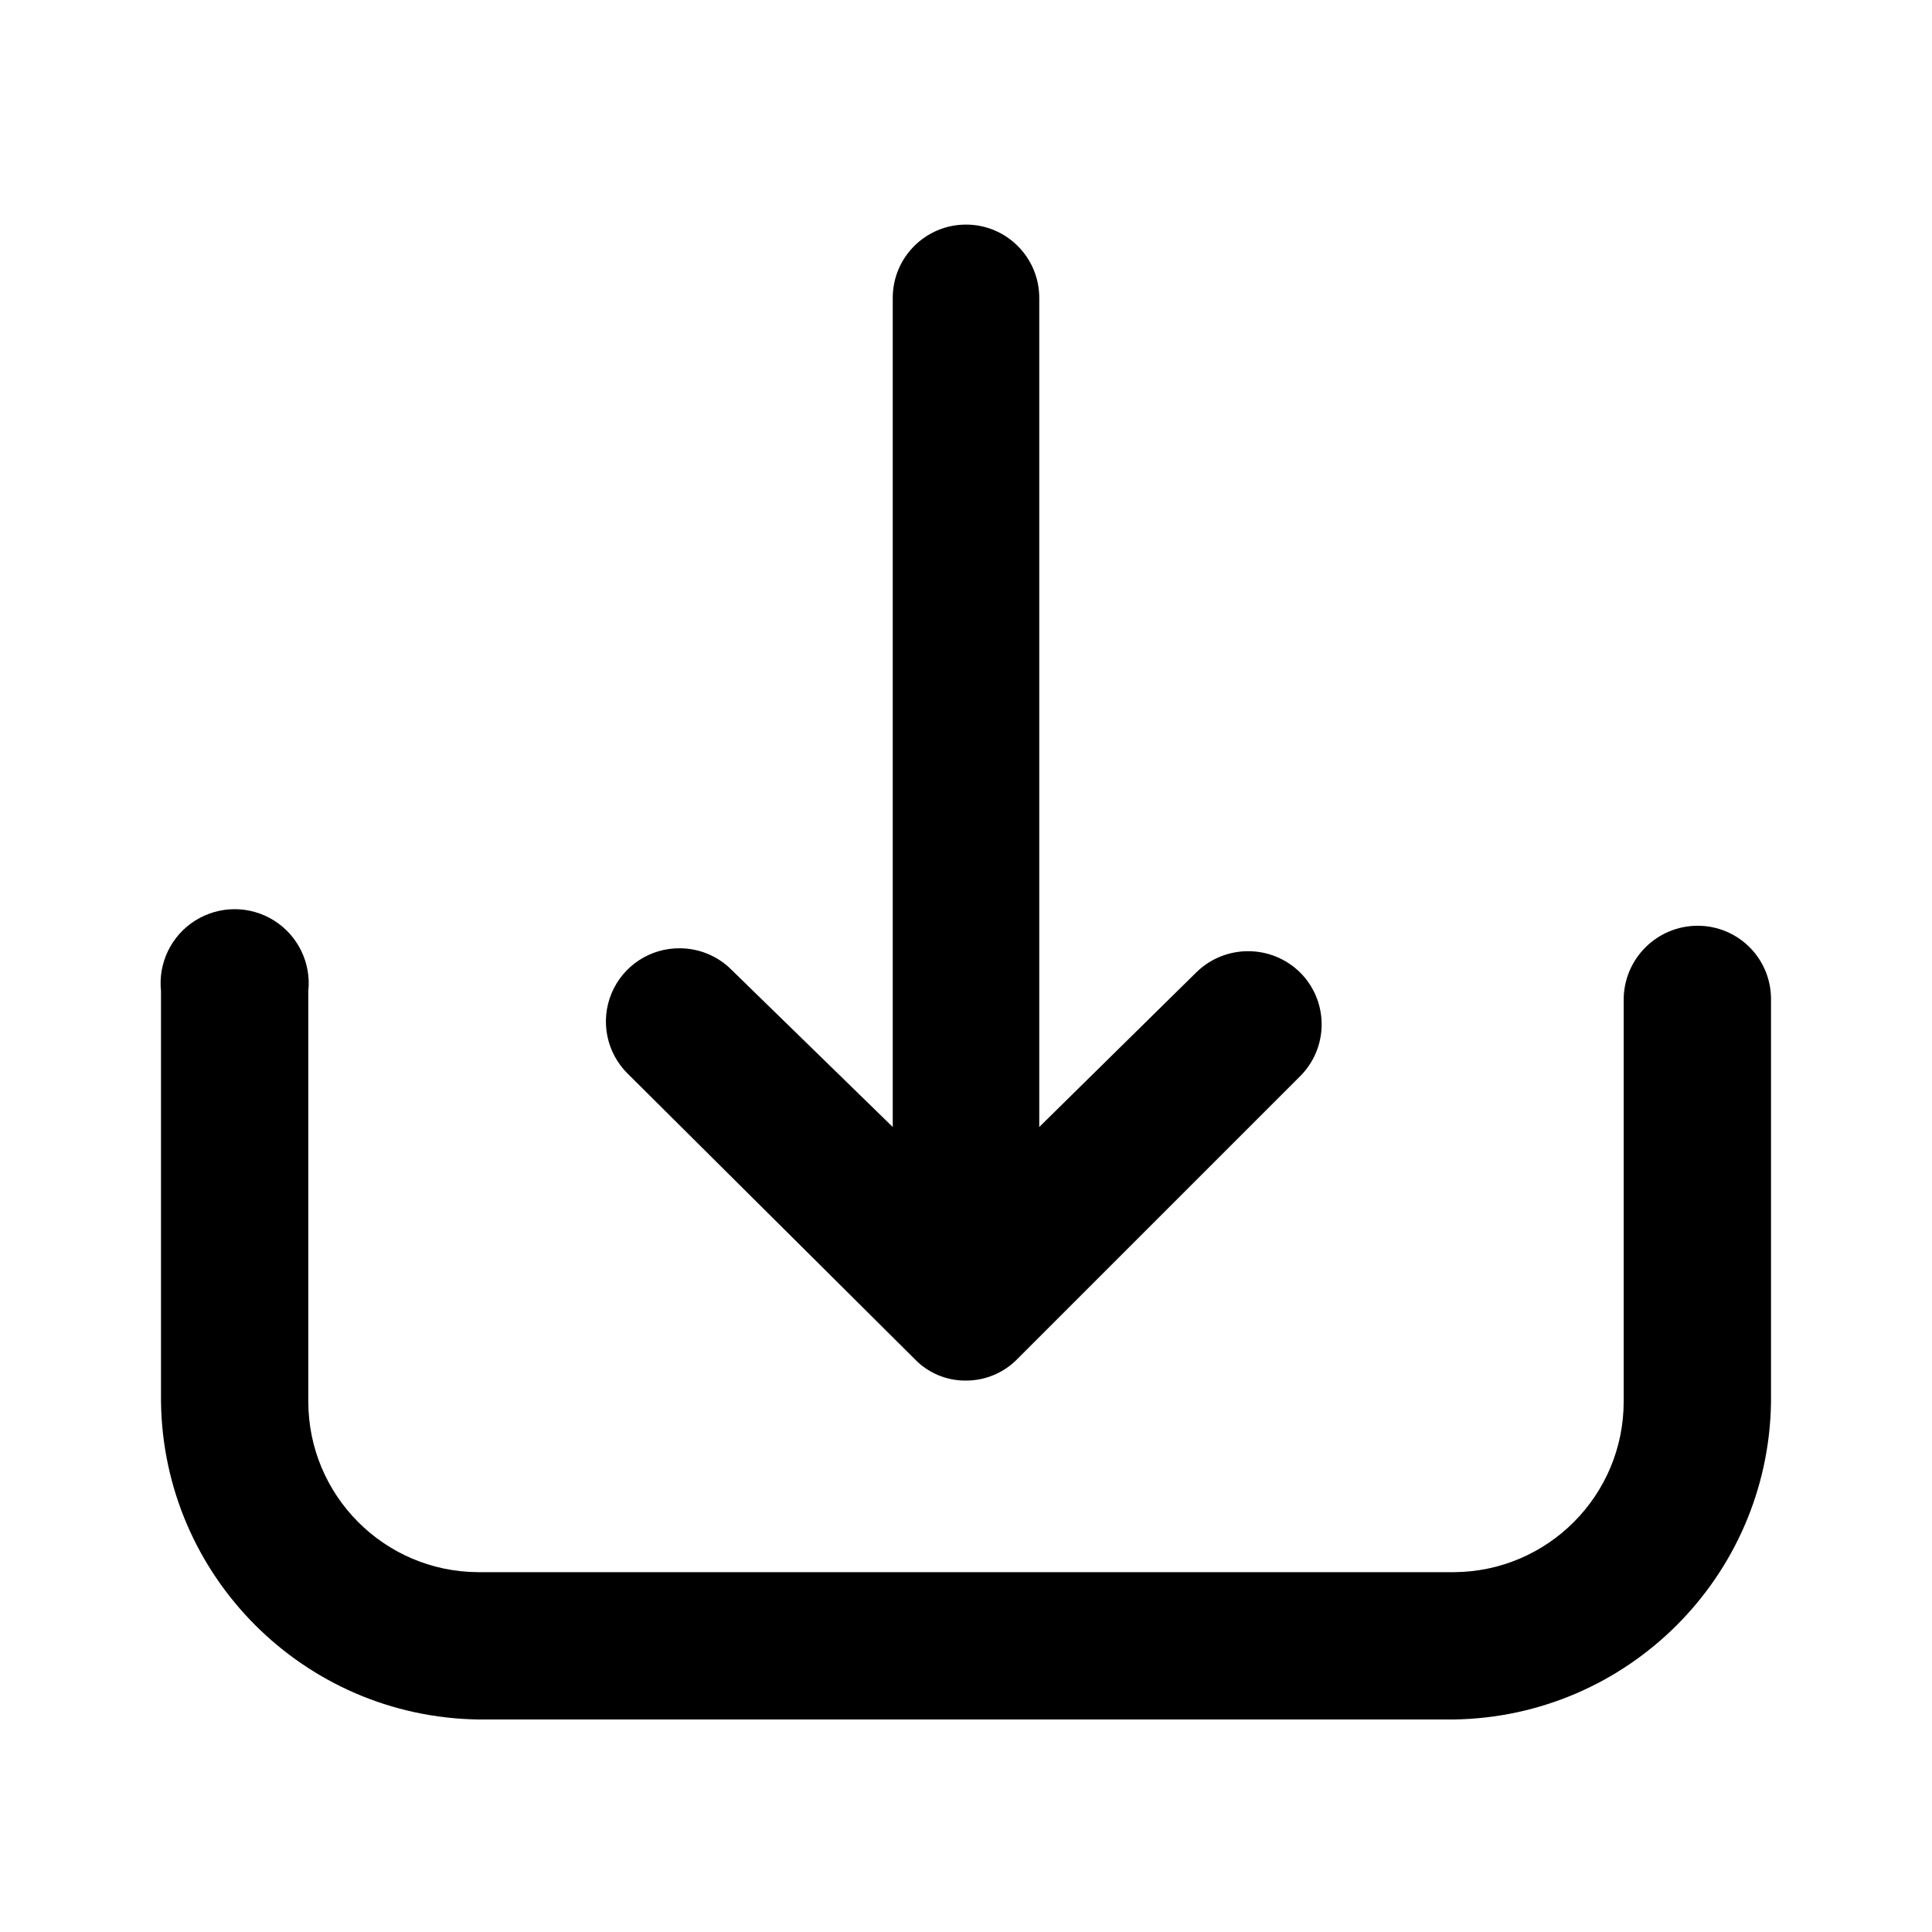
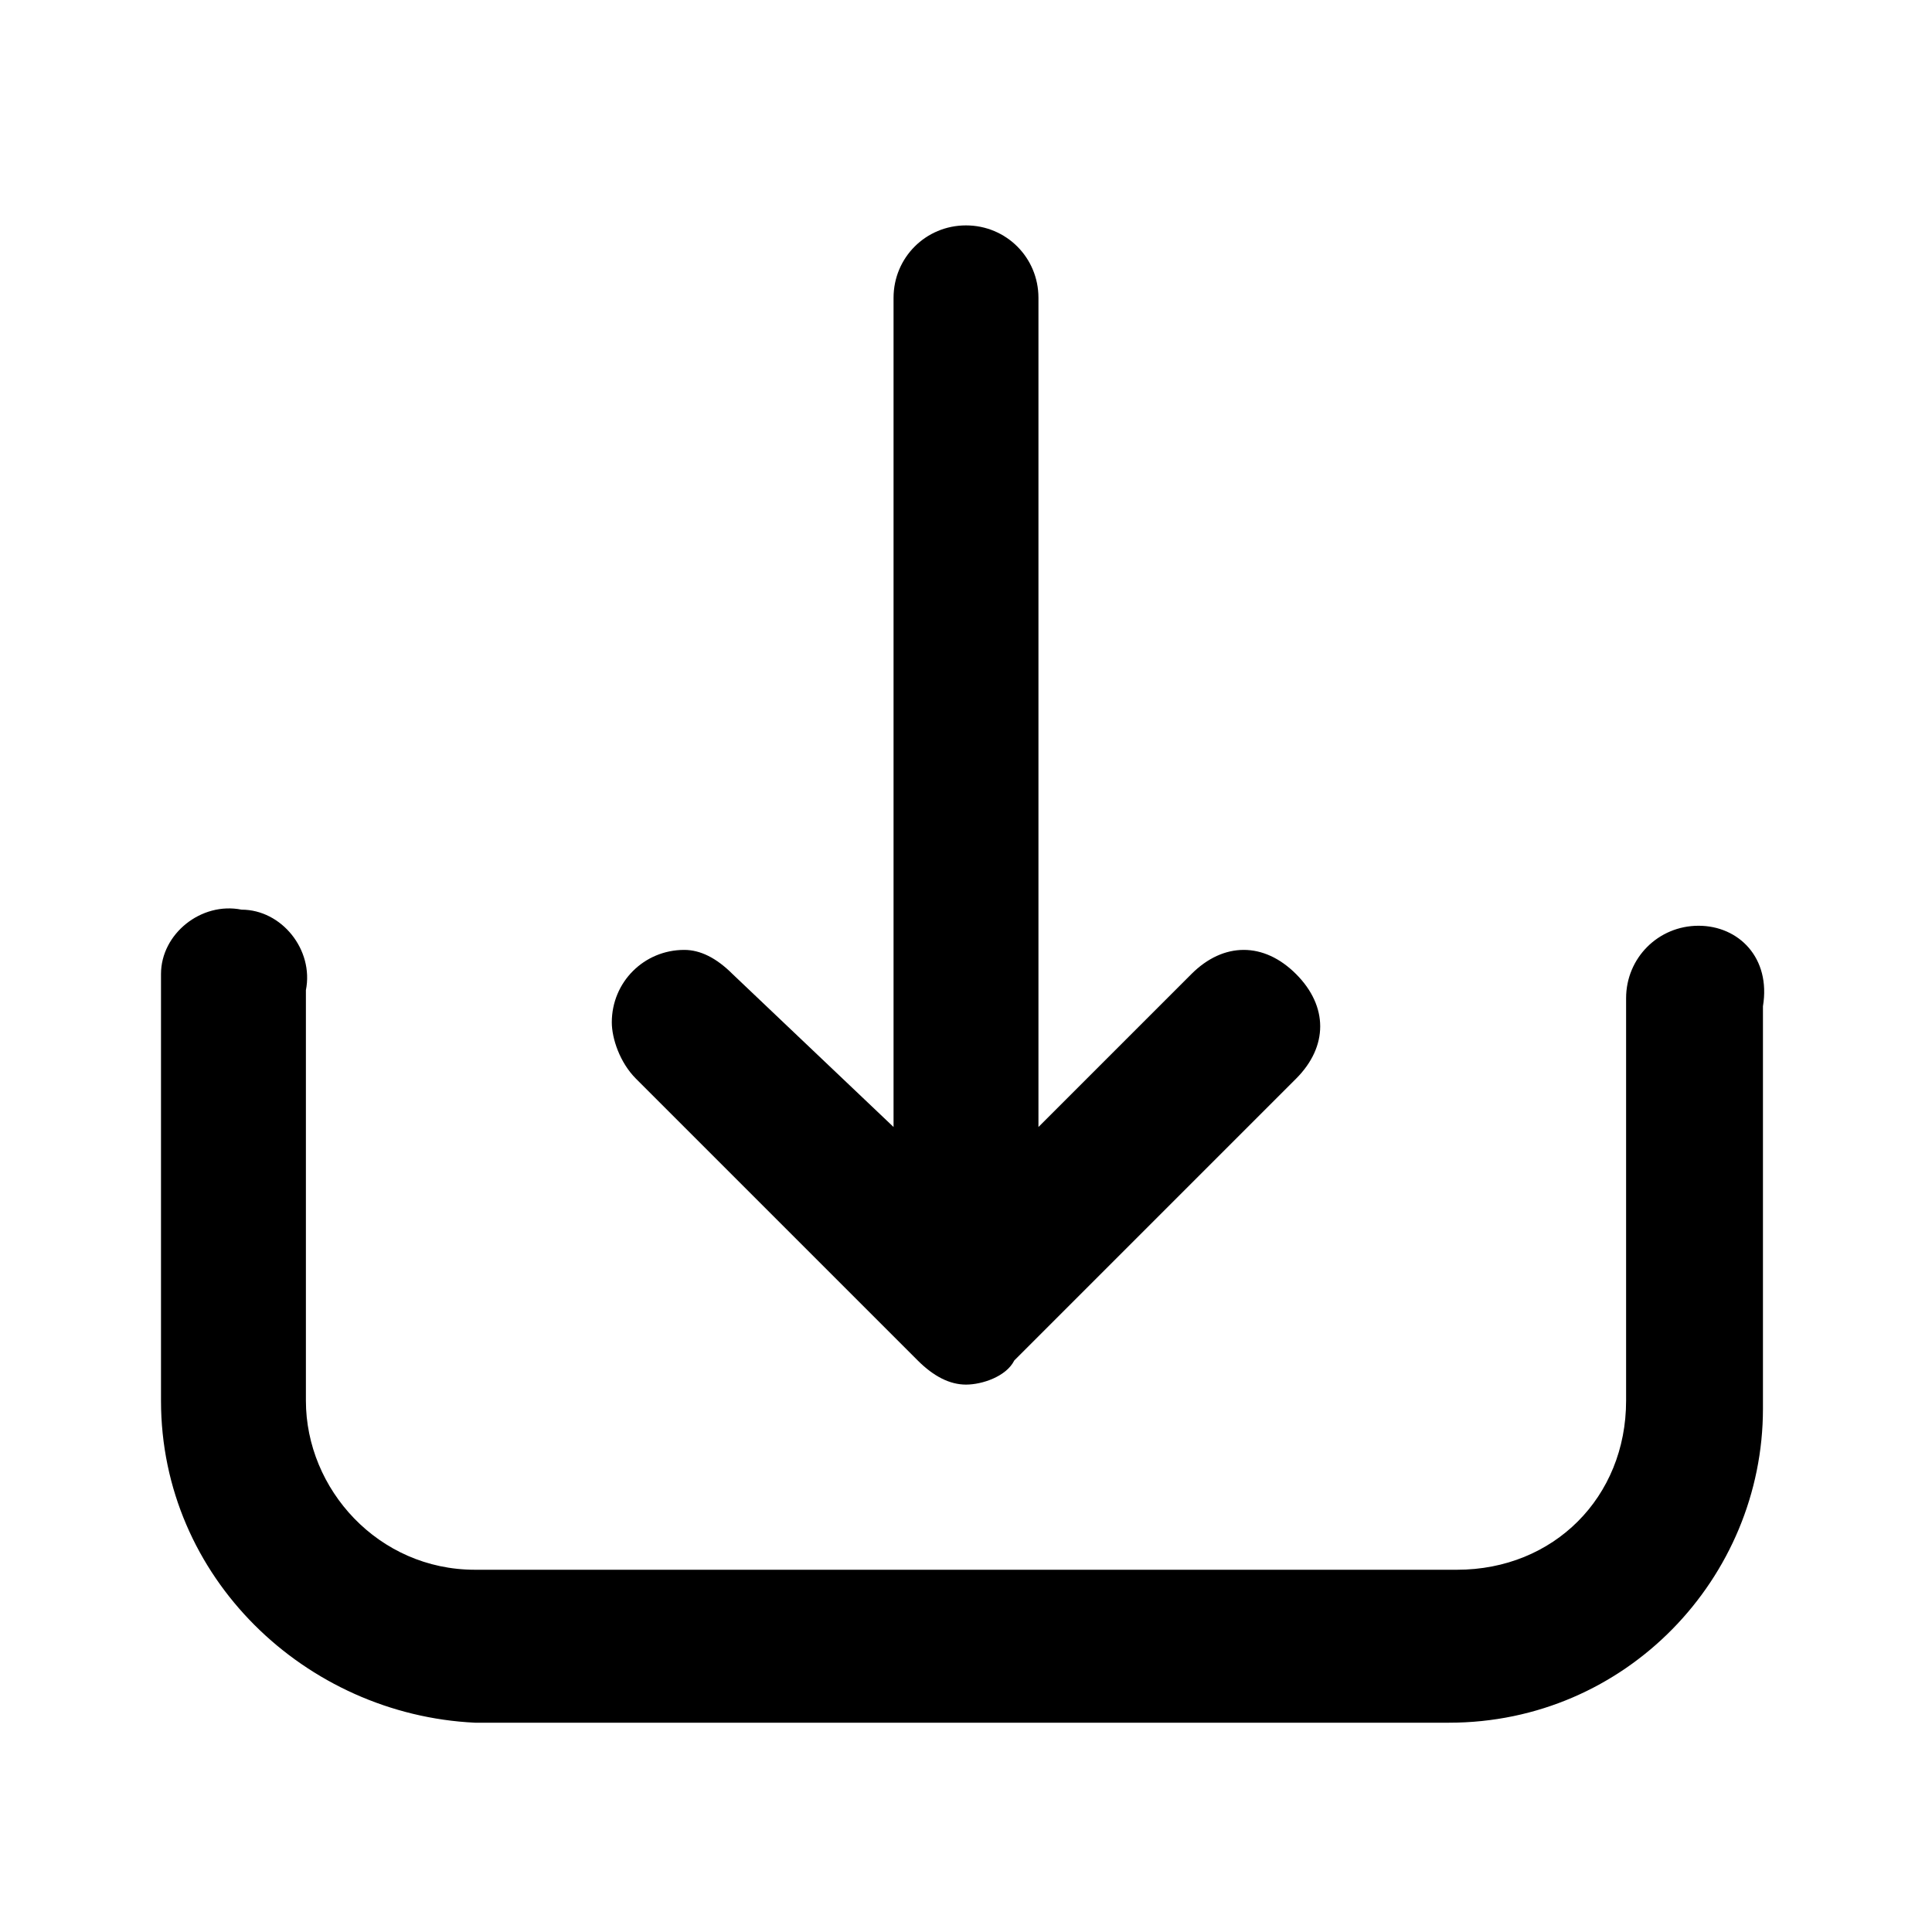
- <svg xmlns="http://www.w3.org/2000/svg" id="레이어_1" data-name="레이어 1" viewBox="0 0 24 24">
-   <path d="M21.09,11.5a.92.92,0,0,0-.92.91v5a2.12,2.12,0,0,1-2.11,2.12H5.94a2.12,2.12,0,0,1-2.11-2.12v-5.1a.92.92,0,1,0-1.83,0v5.1a4,4,0,0,0,3.94,3.95H18.06A4,4,0,0,0,22,17.43v-5A.91.91,0,0,0,21.09,11.5Z" />
-   <path d="M11.36,16.88a.87.87,0,0,0,.64.27.89.89,0,0,0,.64-.27l3.51-3.51a.91.91,0,0,0,0-1.29.92.92,0,0,0-1.29,0L12.91,14V3.7a.91.91,0,1,0-1.82,0V14l-2-1.95a.91.91,0,0,0-.64-.27h0a.91.91,0,0,0-.65,1.56Z" />
+ <svg xmlns="http://www.w3.org/2000/svg" version="1.1" id="레이어_1" x="0px" y="0px" viewBox="0 0 24 24" style="enable-background:new 0 0 24 24;" xml:space="preserve">
+   <path d="M21.1,11.5c-0.5,0-0.9,0.4-0.9,0.9v5c0,1.2-0.9,2.1-2.1,2.1H5.9c-1.2,0-2.1-1-2.1-2.1v-5.1c0.1-0.5-0.3-1-0.8-1  c-0.5-0.1-1,0.3-1,0.8c0,0.1,0,0.1,0,0.2v5.1c0,2.2,1.8,3.9,3.9,4h12.1c2.2,0,3.9-1.8,3.9-3.9v-5C22,11.9,21.6,11.5,21.1,11.5  C21.1,11.5,21.1,11.5,21.1,11.5z" />
+   <path d="M11.4,16.9c0.2,0.2,0.4,0.3,0.6,0.3c0.2,0,0.5-0.1,0.6-0.3l3.5-3.5c0.4-0.4,0.4-0.9,0-1.3c0,0,0,0,0,0  c-0.4-0.4-0.9-0.4-1.3,0L12.9,14V3.7c0-0.5-0.4-0.9-0.9-0.9c-0.5,0-0.9,0.4-0.9,0.9c0,0,0,0,0,0V14l-2-1.9c-0.2-0.2-0.4-0.3-0.6-0.3  l0,0c-0.5,0-0.9,0.4-0.9,0.9c0,0.2,0.1,0.5,0.3,0.7L11.4,16.9z" />
</svg>
